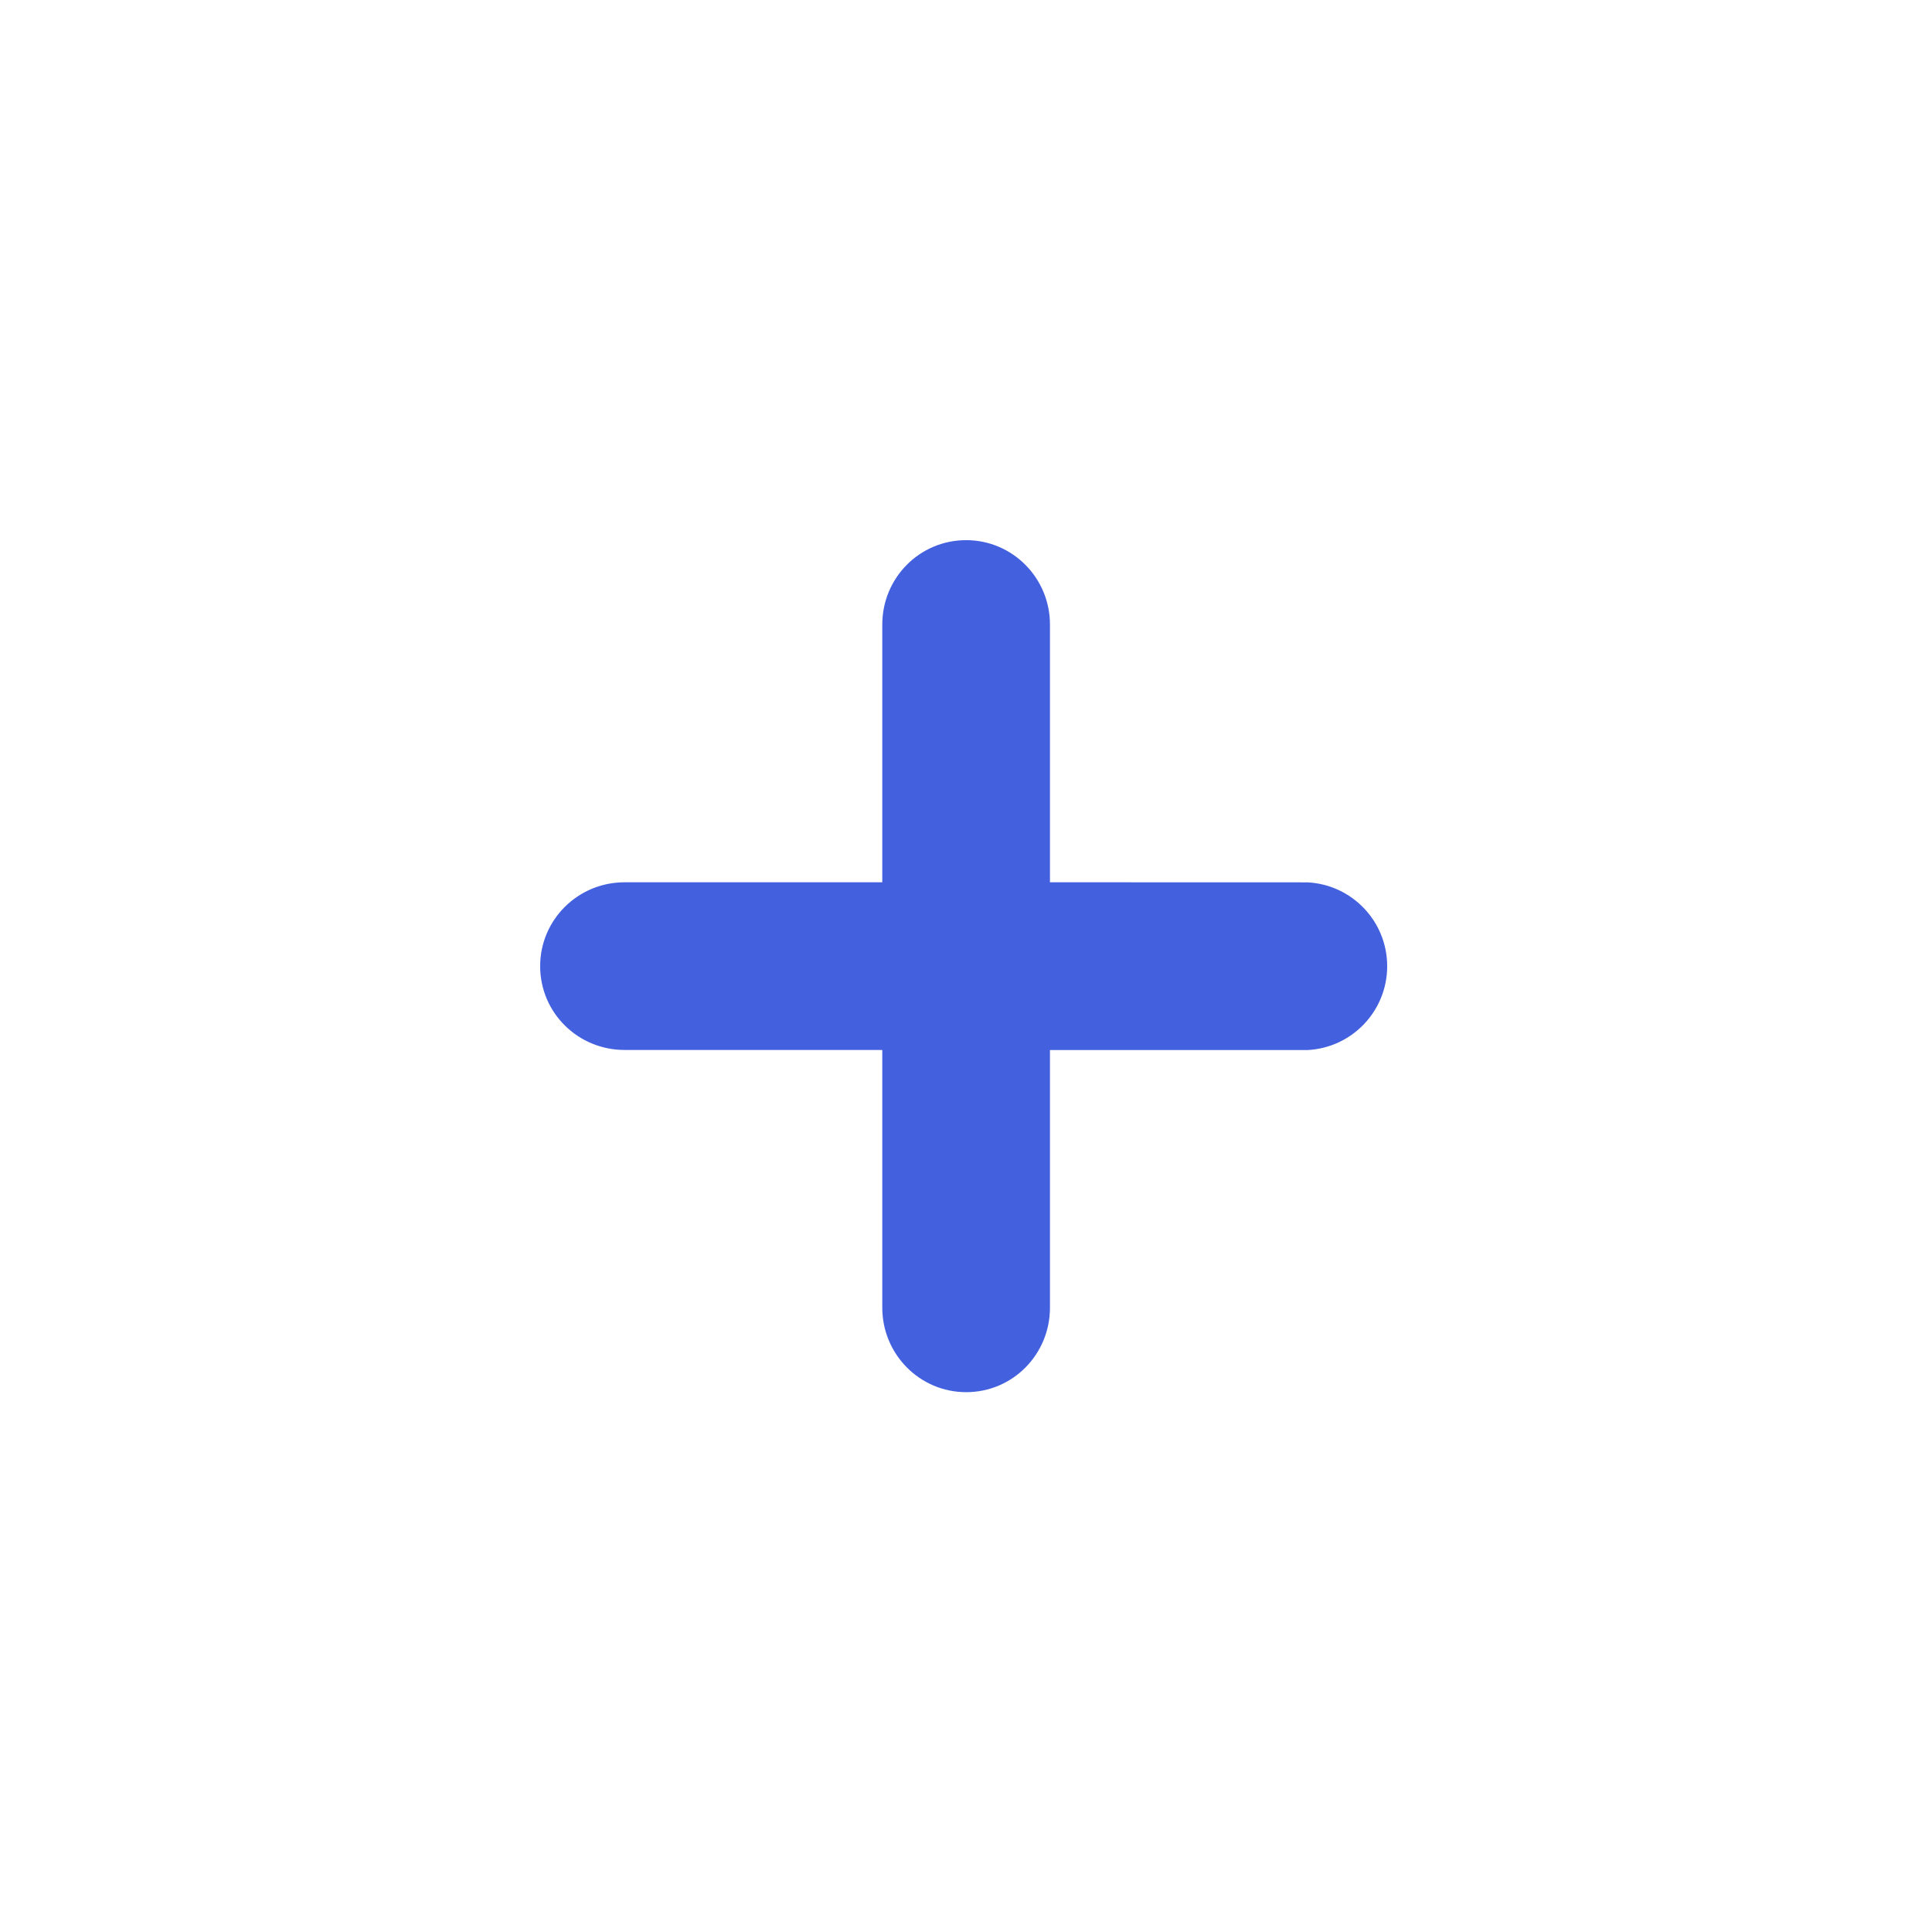
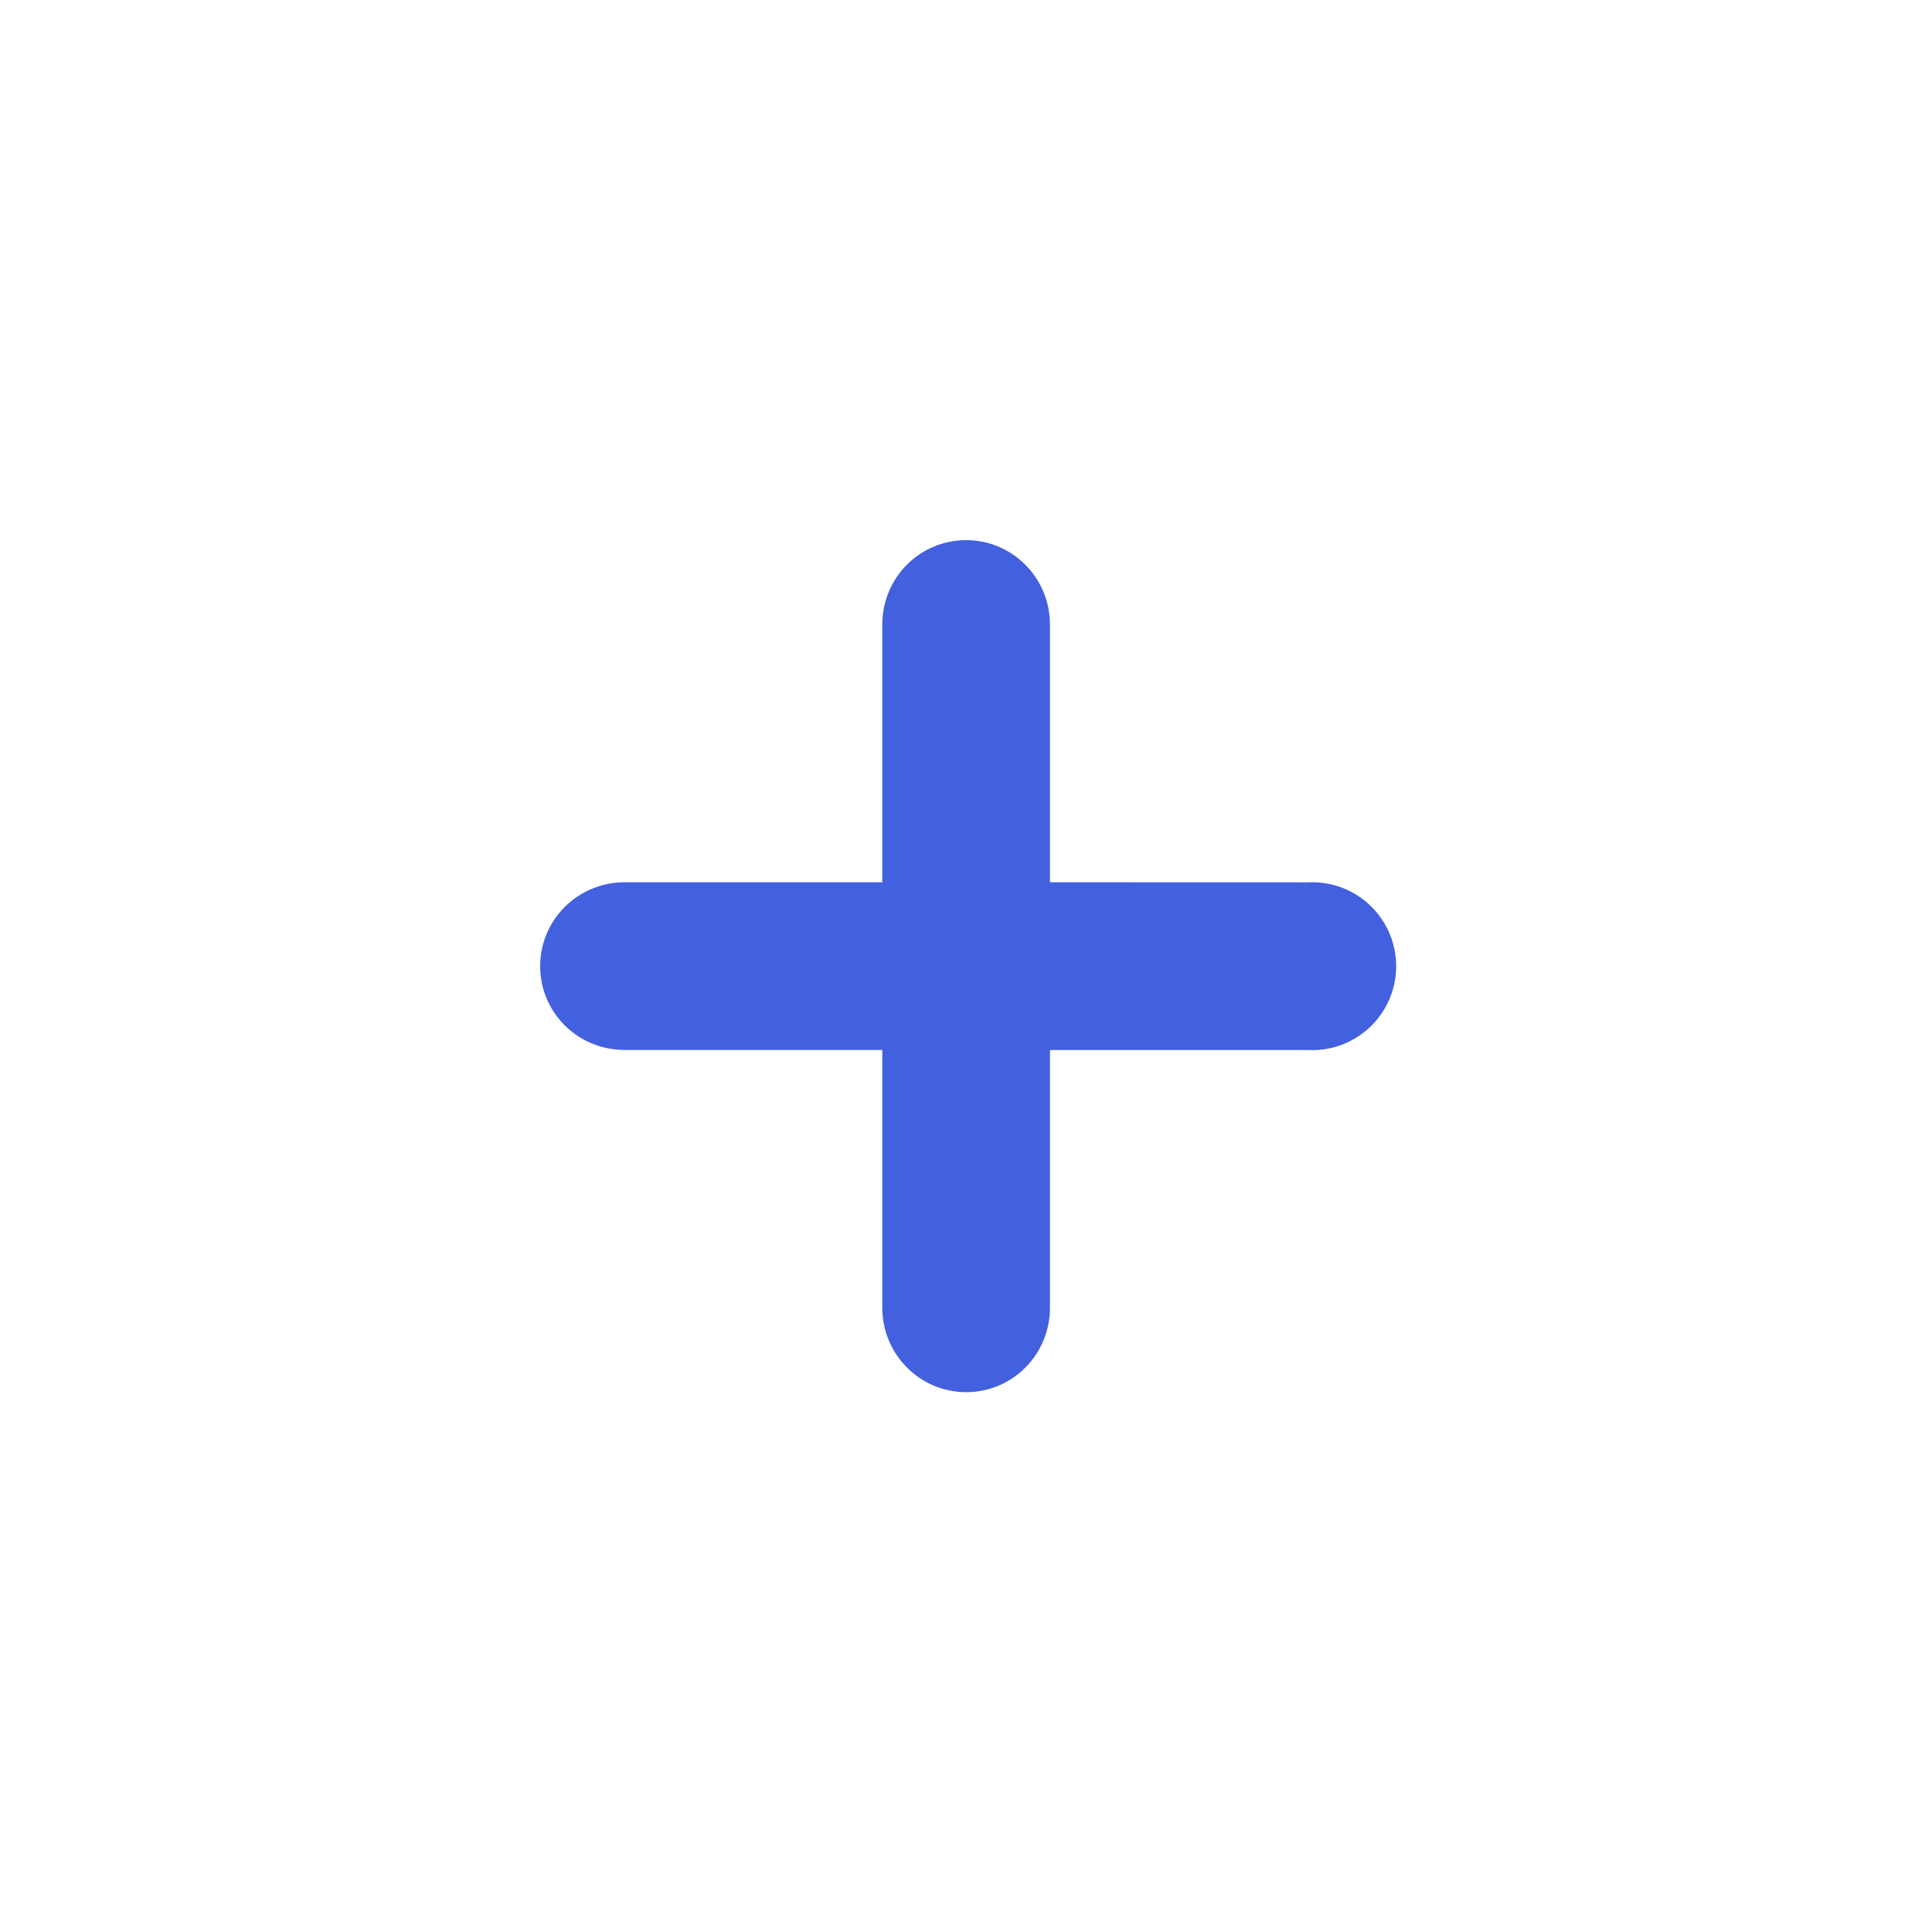
<svg xmlns="http://www.w3.org/2000/svg" width="24" height="24">
-   <path d="M13.043 10.96V7.759c0-.58-.466-1.049-1.041-1.049-.58 0-1.042.47-1.042 1.049v3.201H7.759c-.58 0-1.049.466-1.049 1.042 0 .579.47 1.041 1.049 1.041h3.201v3.201c0 .58.466 1.05 1.042 1.05.579 0 1.041-.47 1.041-1.05v-3.2h3.202a1.043 1.043 0 0 0 0-2.083l-3.202-.001z" fill="#4360DF" fill-rule="evenodd" />
+   <path d="M13.043 10.96V7.759c0-.58-.466-1.049-1.041-1.049-.58 0-1.042.47-1.042 1.049v3.201H7.759c-.58 0-1.049.466-1.049 1.042 0 .579.47 1.041 1.049 1.041h3.201v3.201c0 .58.466 1.05 1.042 1.05.579 0 1.041-.47 1.041-1.05v-3.2h3.202a1.043 1.043 0 100-2.083l-3.202-.001z" fill="#4360DF" fill-rule="evenodd" />
</svg>
